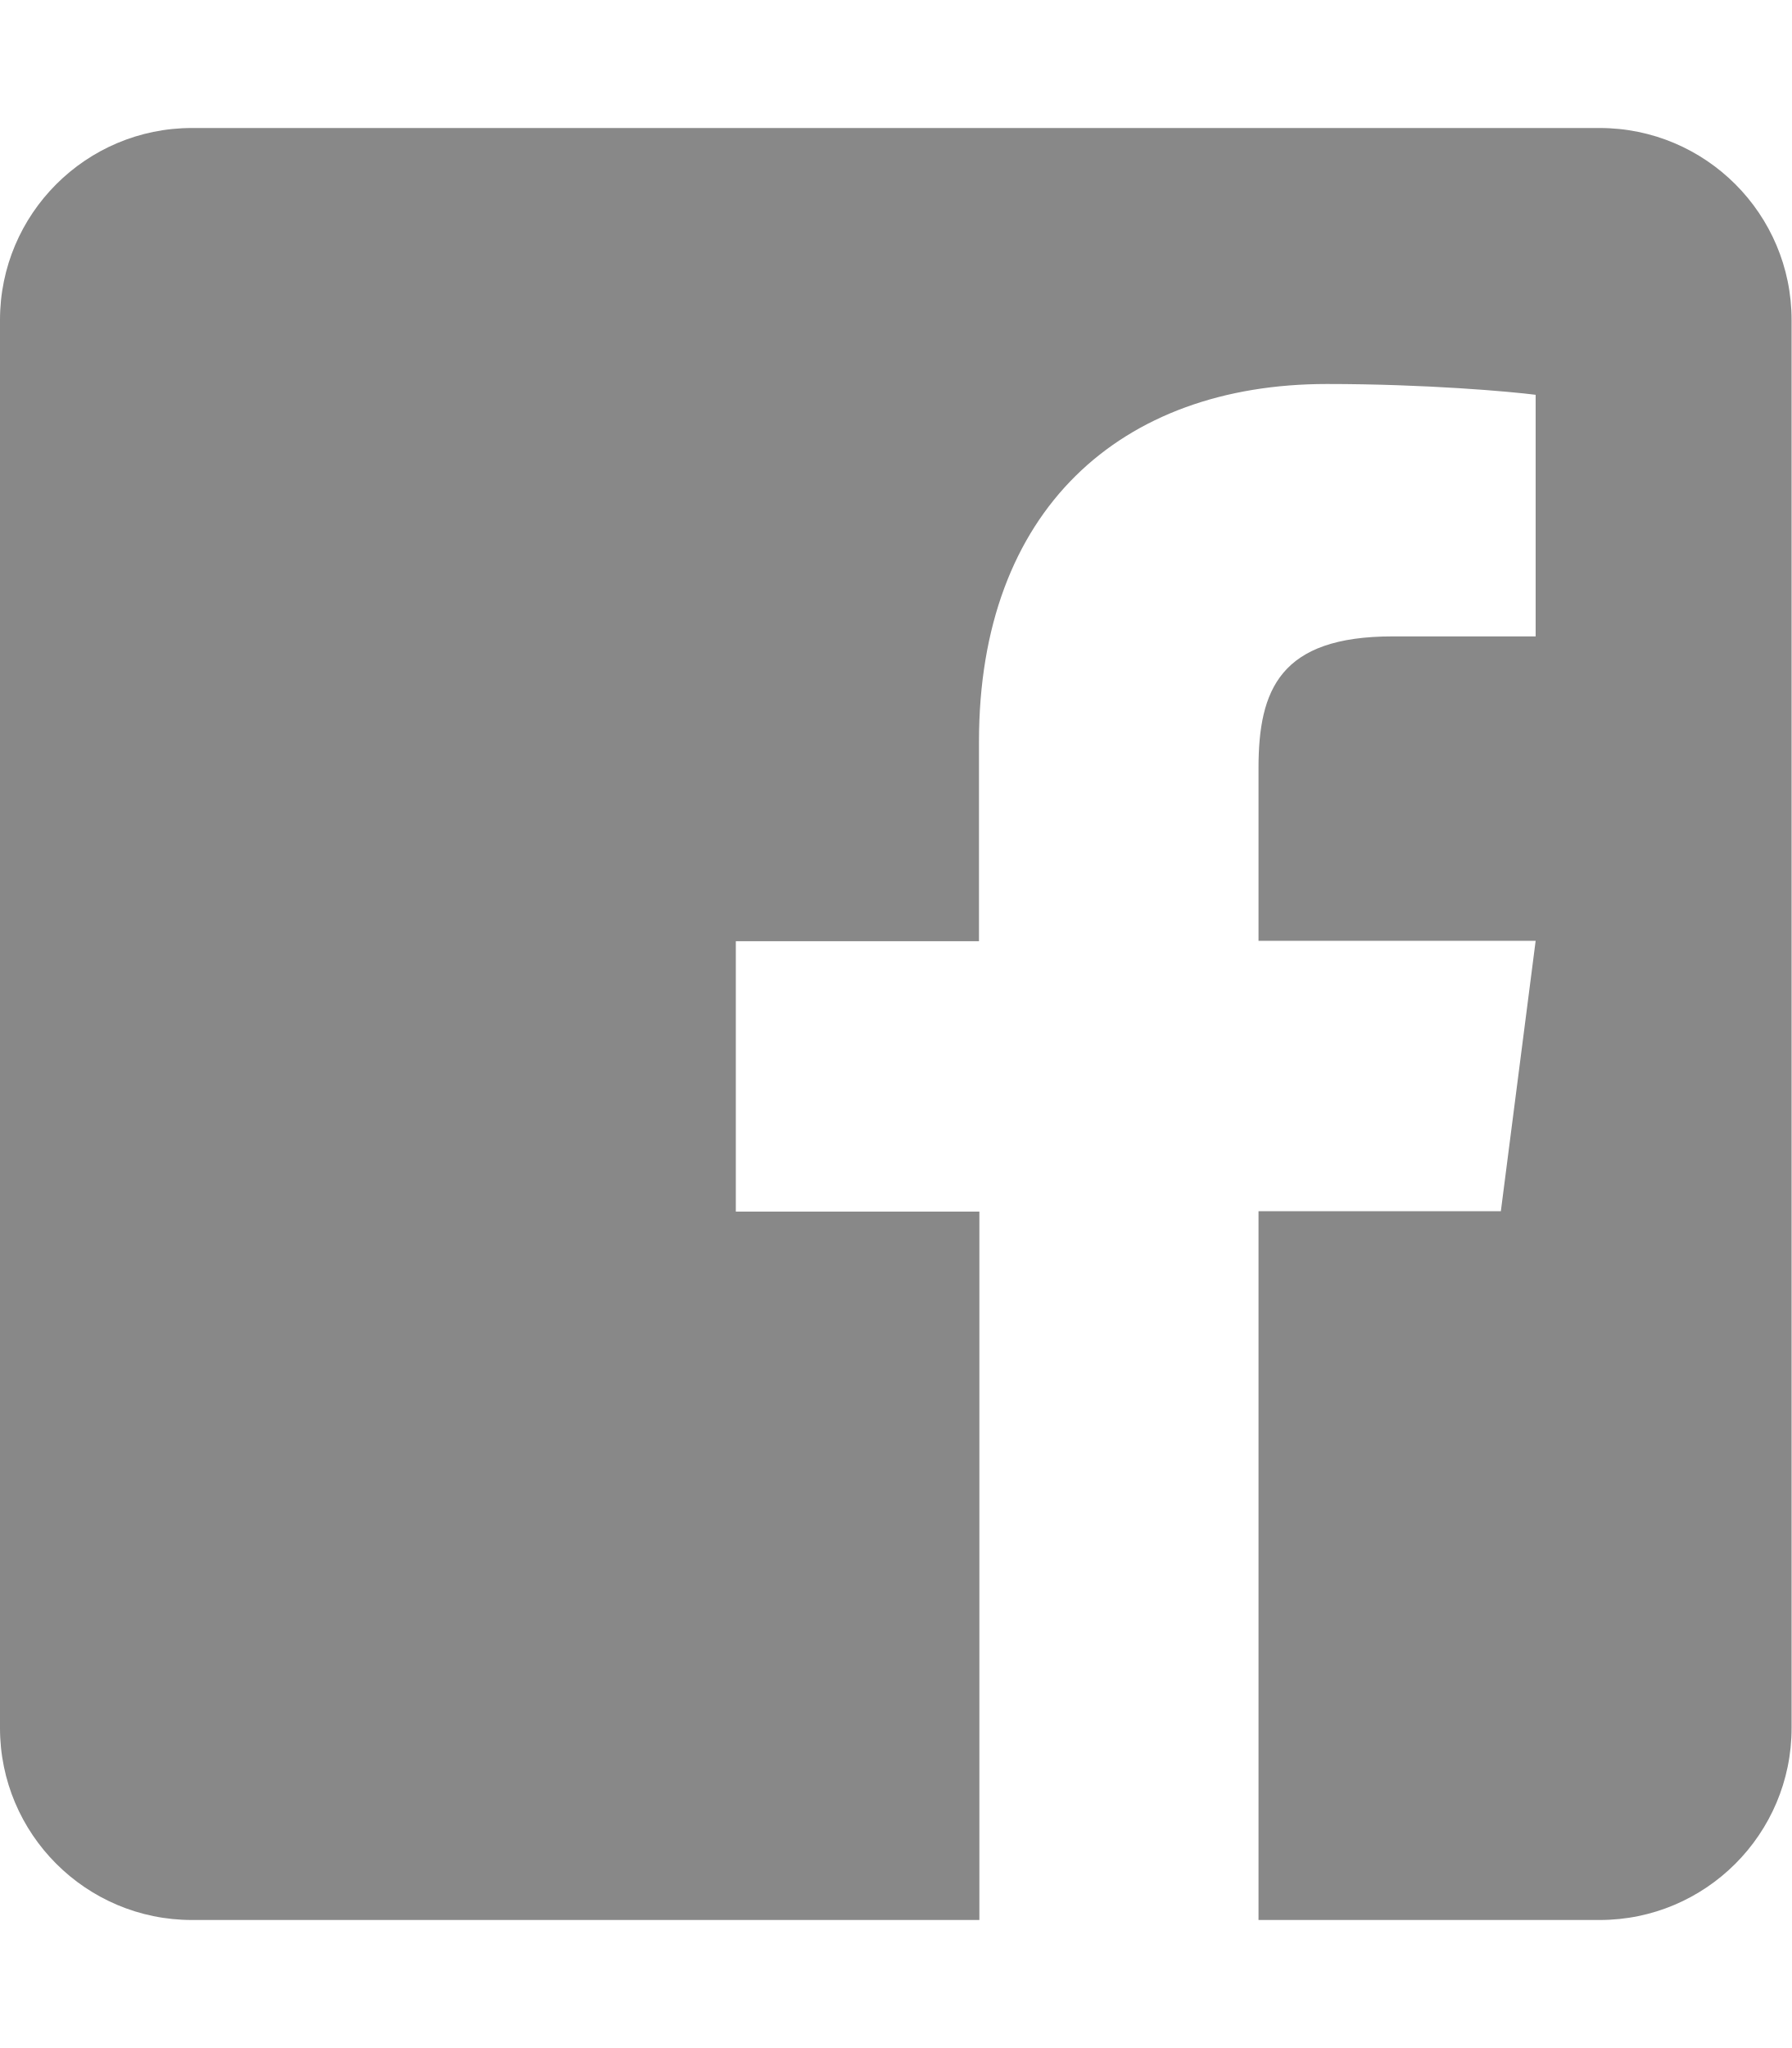
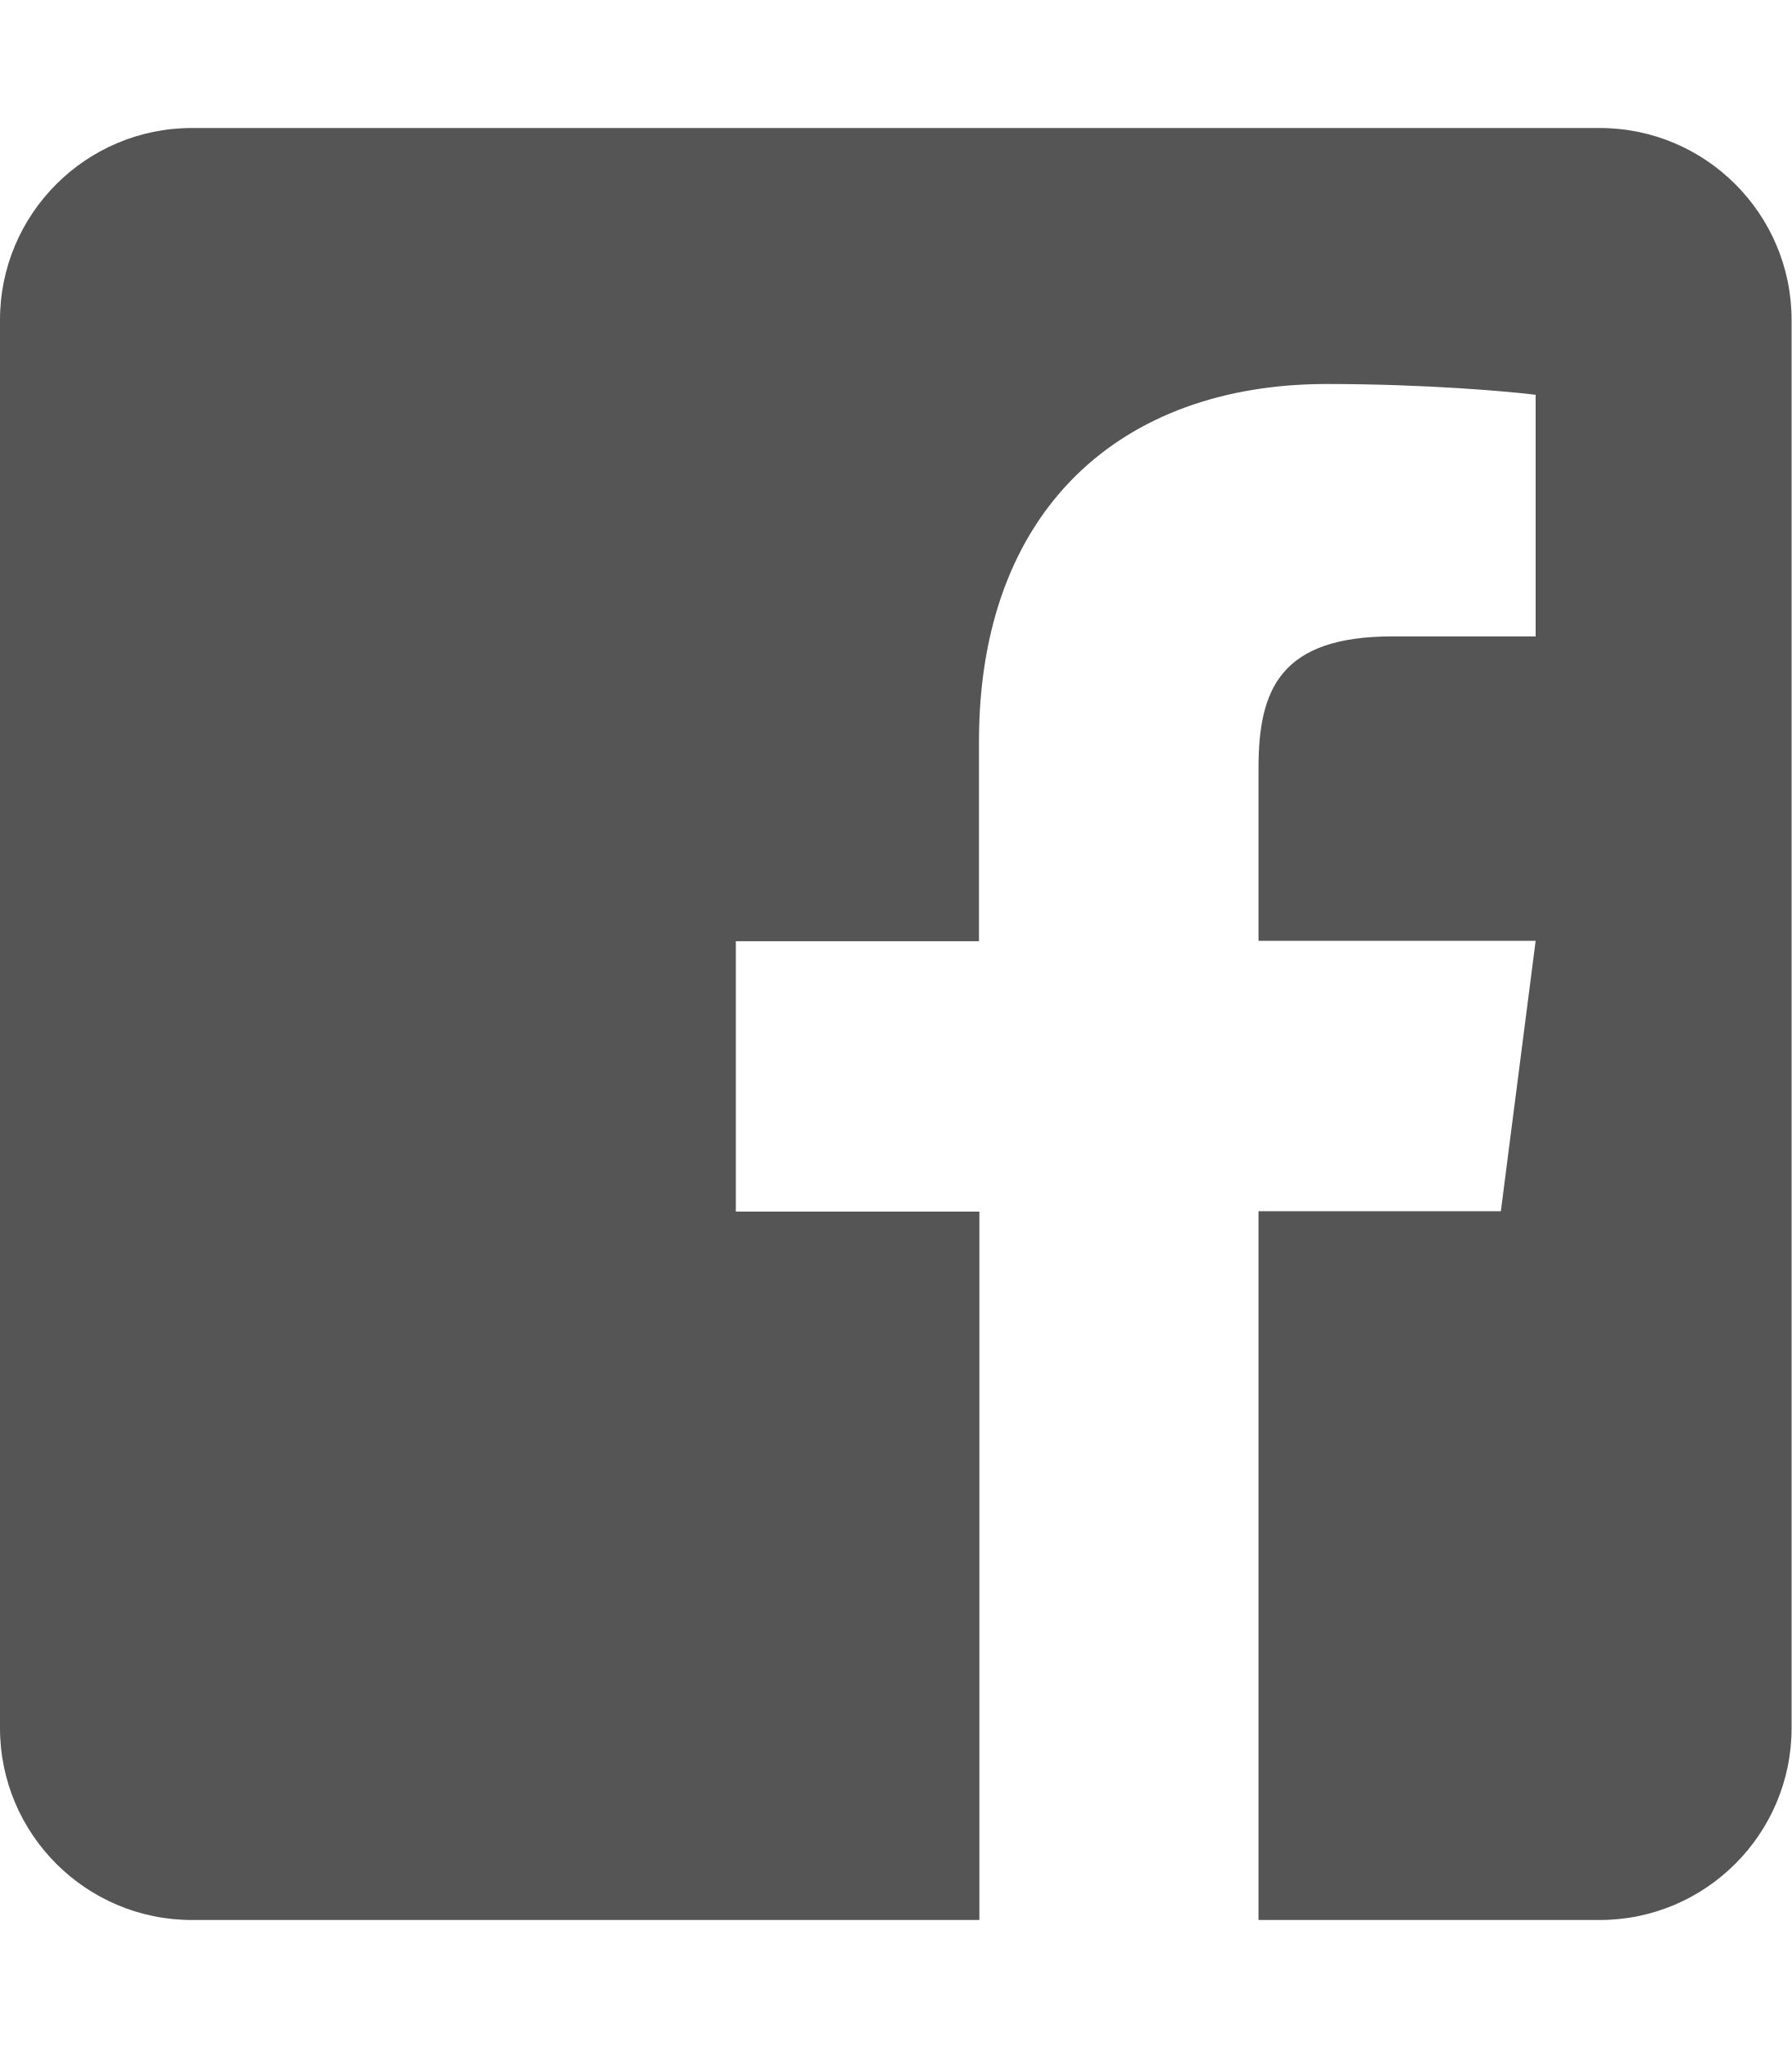
<svg xmlns="http://www.w3.org/2000/svg" aria-hidden="true" focusable="false" data-prefix="fab" data-icon="facebook-square" class="svg-inline--fa fa-facebook-square fa-w-14" role="img" viewBox="0 0 448 512">
-   <path fill="#888" d="M448 80v352c0 26.5-21.5 48-48 48h-85.3V302.8h60.6l8.7-67.6h-69.3V192c0-19.6 5.4-32.9 33.5-32.9H384V98.7c-6.2-.8-27.4-2.7-52.2-2.7-51.6 0-87 31.5-87 89.4v49.9H184v67.6h60.9V480H48c-26.5 0-48-21.5-48-48V80c0-26.5 21.5-48 48-48h352c26.5 0 48 21.5 48 48z" />
+   <path fill="#555" d="M448 80v352c0 26.5-21.5 48-48 48h-85.3V302.8h60.6l8.7-67.6h-69.3V192c0-19.6 5.4-32.9 33.5-32.9H384V98.7c-6.2-.8-27.4-2.7-52.2-2.7-51.6 0-87 31.5-87 89.4v49.9H184v67.6h60.9V480H48c-26.5 0-48-21.5-48-48V80c0-26.5 21.5-48 48-48h352c26.5 0 48 21.5 48 48z" />
</svg>
